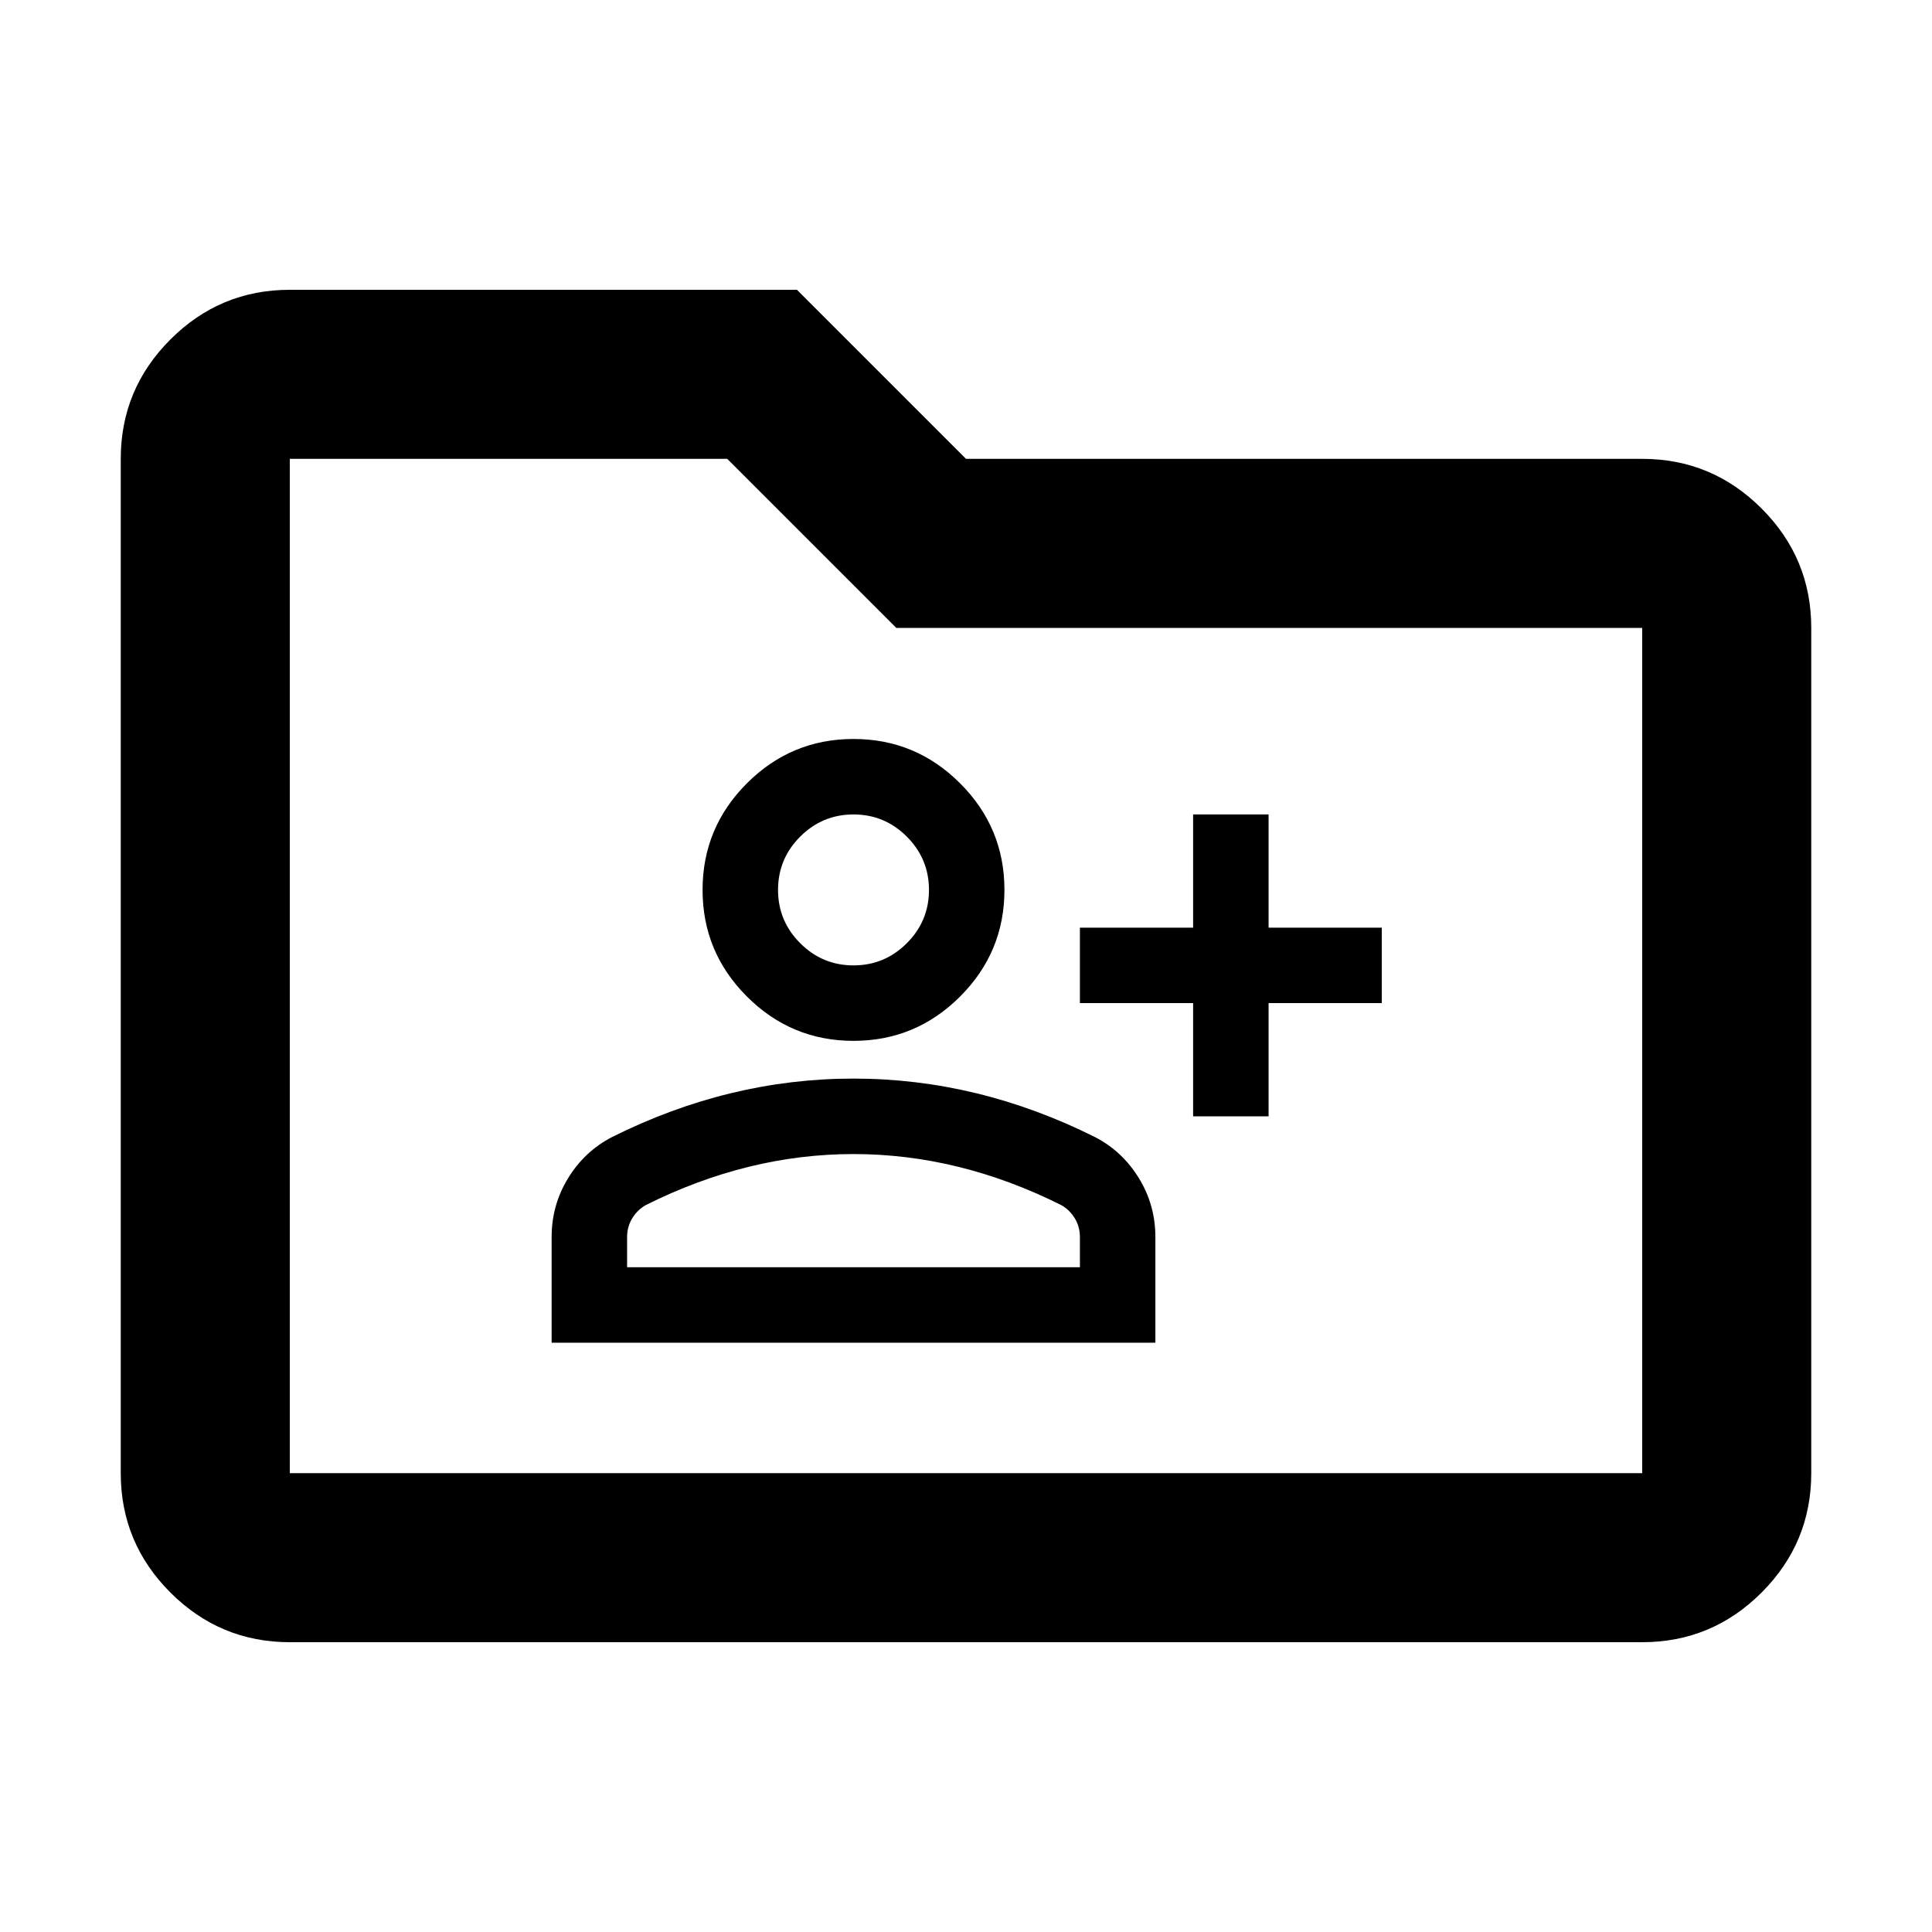
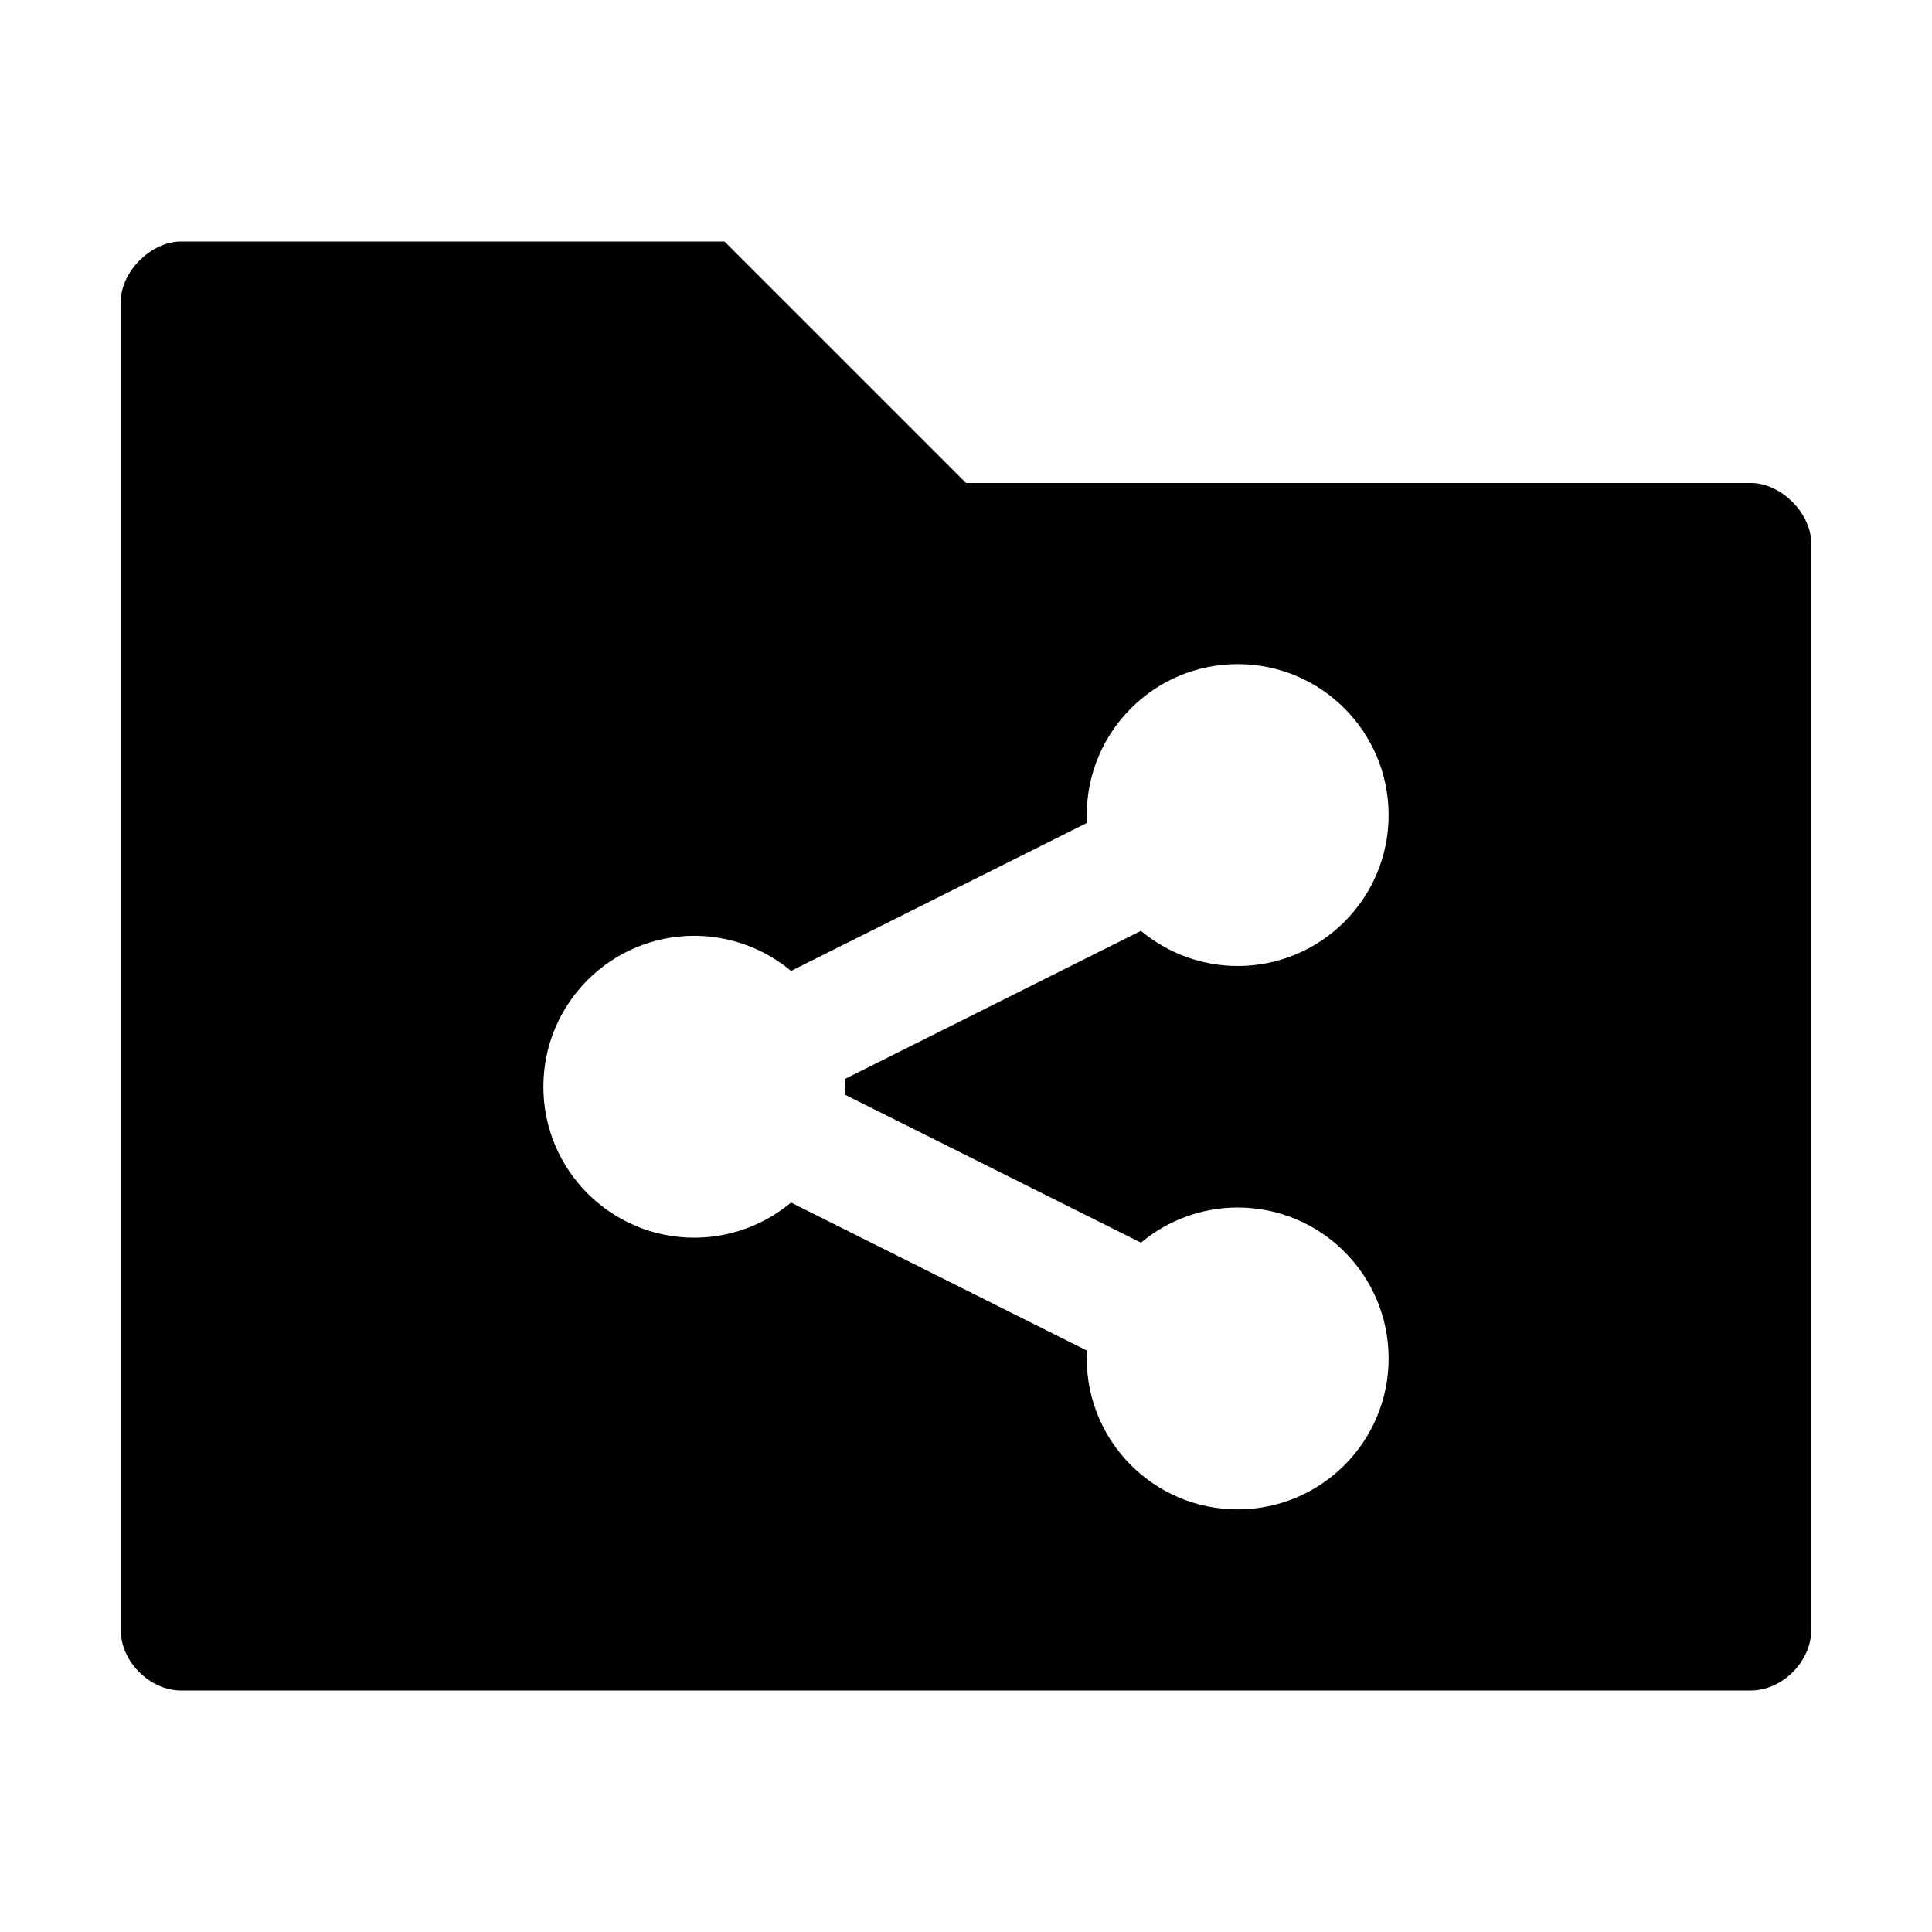
- <svg xmlns="http://www.w3.org/2000/svg" width="16" height="16" viewBox="0 0 16 16" version="1.1" xml:space="preserve" style="fill-rule:evenodd;clip-rule:evenodd;stroke-linejoin:round;stroke-miterlimit:2;">
-   <g transform="matrix(0.0175,0,0,0.0175,-0.4,16.4)">
-     <path d="M160,-160C138,-160 119.167,-167.833 103.5,-183.5C87.833,-199.167 80,-218 80,-240L80,-720C80,-742 87.833,-760.833 103.5,-776.5C119.167,-792.167 138,-800 160,-800L400,-800L480,-720L800,-720C822,-720 840.833,-712.167 856.5,-696.5C872.167,-680.833 880,-662 880,-640L880,-240C880,-218 872.167,-199.167 856.5,-183.5C840.833,-167.833 822,-160 800,-160L160,-160ZM160,-240L800,-240L800,-640L447,-640L367,-720L160,-720L160,-240ZM160,-240L160,-720L160,-240Z" style="fill-rule:nonzero;" />
-   </g>
-   <g transform="matrix(0.0078125,0,0,0.0078125,4.25585,12.3699)">
-     <path d="M720,-400L720,-520L600,-520L600,-600L720,-600L720,-720L800,-720L800,-600L920,-600L920,-520L800,-520L800,-400L720,-400ZM360,-480C316,-480 278.333,-495.667 247,-527C215.667,-558.333 200,-596 200,-640C200,-684 215.667,-721.667 247,-753C278.333,-784.333 316,-800 360,-800C404,-800 441.667,-784.333 473,-753C504.333,-721.667 520,-684 520,-640C520,-596 504.333,-558.333 473,-527C441.667,-495.667 404,-480 360,-480ZM40,-160L40,-272C40,-294.667 45.833,-315.5 57.5,-334.5C69.167,-353.5 84.667,-368 104,-378C145.333,-398.667 187.333,-414.167 230,-424.5C272.667,-434.833 316,-440 360,-440C404,-440 447.333,-434.833 490,-424.5C532.667,-414.167 574.667,-398.667 616,-378C635.333,-368 650.833,-353.5 662.5,-334.5C674.167,-315.5 680,-294.667 680,-272L680,-160L40,-160ZM120,-240L600,-240L600,-272C600,-279.333 598.167,-286 594.5,-292C590.833,-298 586,-302.667 580,-306C544,-324 507.667,-337.5 471,-346.5C434.333,-355.5 397.333,-360 360,-360C322.667,-360 285.667,-355.5 249,-346.5C212.333,-337.5 176,-324 140,-306C134,-302.667 129.167,-298 125.5,-292C121.833,-286 120,-279.333 120,-272L120,-240ZM360,-560C382,-560 400.833,-567.833 416.5,-583.5C432.167,-599.167 440,-618 440,-640C440,-662 432.167,-680.833 416.5,-696.5C400.833,-712.167 382,-720 360,-720C338,-720 319.167,-712.167 303.5,-696.5C287.833,-680.833 280,-662 280,-640C280,-618 287.833,-599.167 303.5,-583.5C319.167,-567.833 338,-560 360,-560Z" style="fill-rule:nonzero;" />
-   </g>
+ <svg xmlns="http://www.w3.org/2000/svg" height="16" viewBox="0 0 16 16" width="16" version="1.1">
+   <path fill="#000000" d="m1.5 2c-0.25 0-0.5 0.25-0.5 0.5v11c0 0.26 0.24 0.5 0.5 0.5h13c0.26 0 0.5-0.241 0.5-0.5v-9c0-0.25-0.25-0.5-0.5-0.5h-6.5l-2-2h-4.5zm8.75 3.5a1.25 1.25 0 0 1 1.25 1.25 1.25 1.25 0 0 1 -1.25 1.25 1.25 1.25 0 0 1 -0.801 -0.291l-2.451 1.226a1.25 1.25 0 0 1 0.002 0.065 1.25 1.25 0 0 1 -0.004 0.065l2.453 1.226a1.25 1.25 0 0 1 0.801 -0.291 1.25 1.25 0 0 1 1.25 1.25 1.25 1.25 0 0 1 -1.25 1.25 1.25 1.25 0 0 1 -1.25 -1.25 1.25 1.25 0 0 1 0.004 -0.064l-2.453-1.227a1.25 1.25 0 0 1 -0.801 0.291 1.25 1.25 0 0 1 -1.25 -1.25 1.25 1.25 0 0 1 1.25 -1.25 1.25 1.25 0 0 1 0.801 0.291l2.451-1.226a1.25 1.25 0 0 1 -0.002 -0.065 1.25 1.25 0 0 1 1.25 -1.25z" />
</svg>
